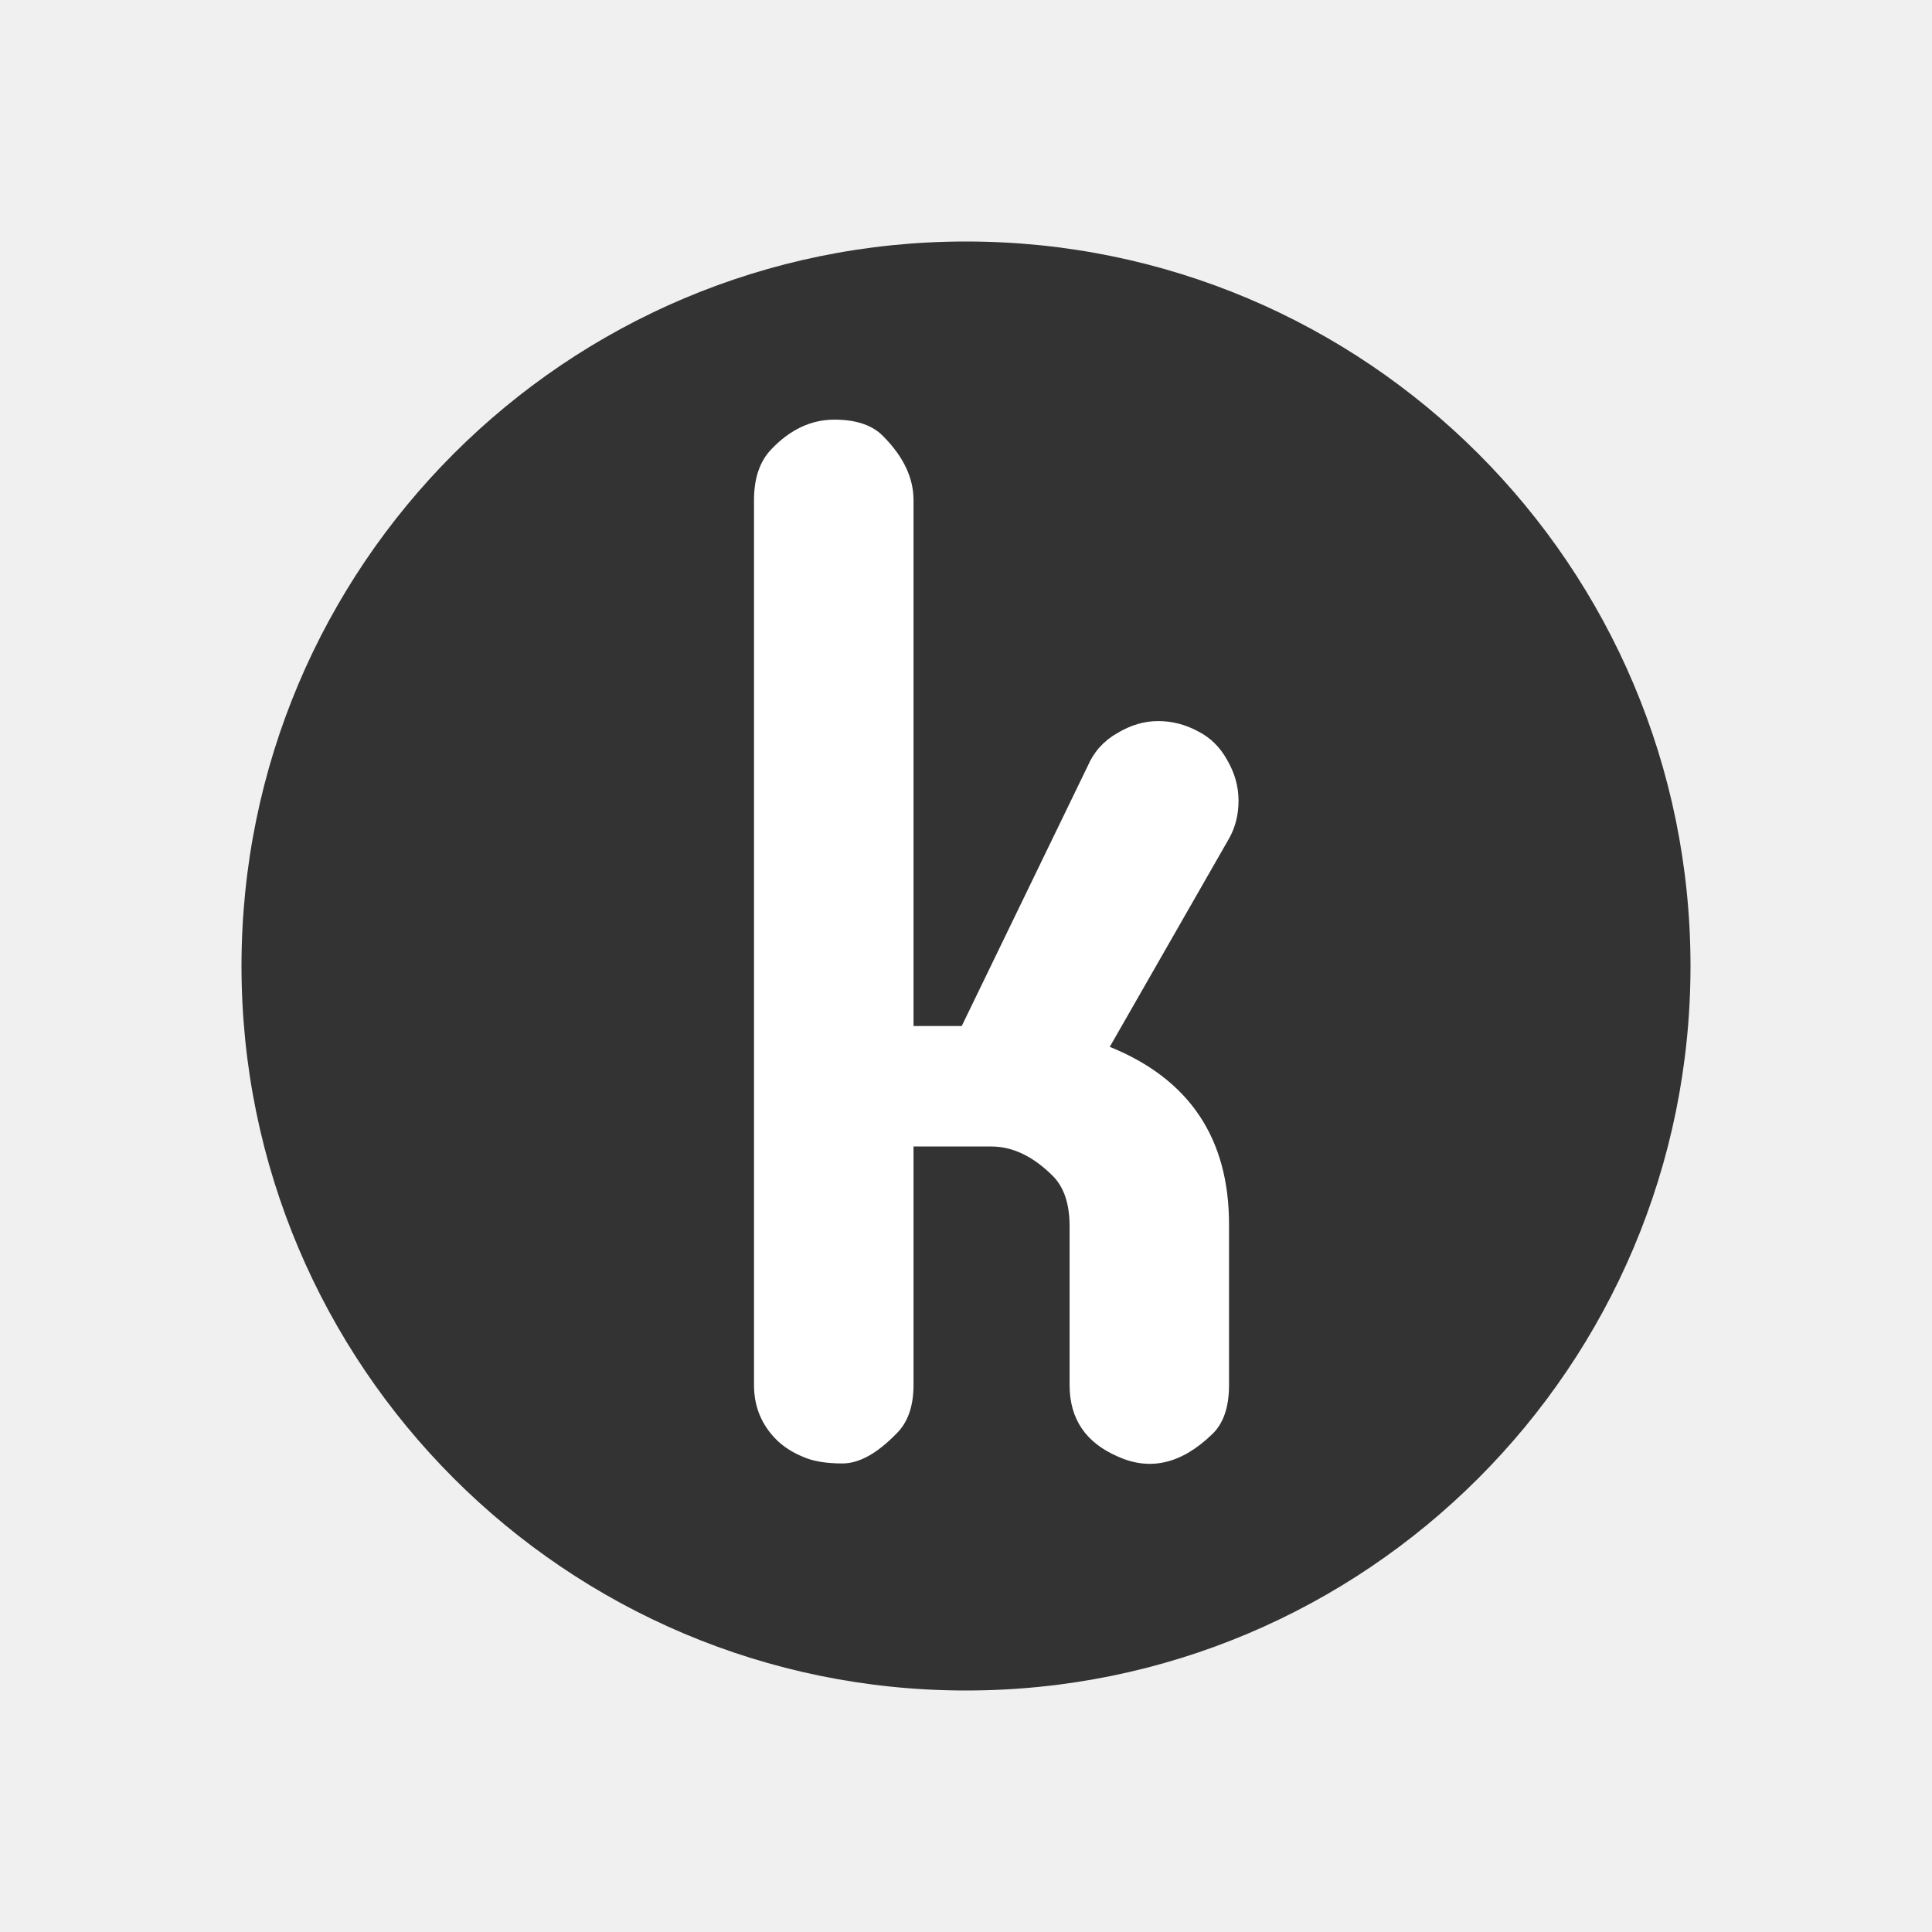
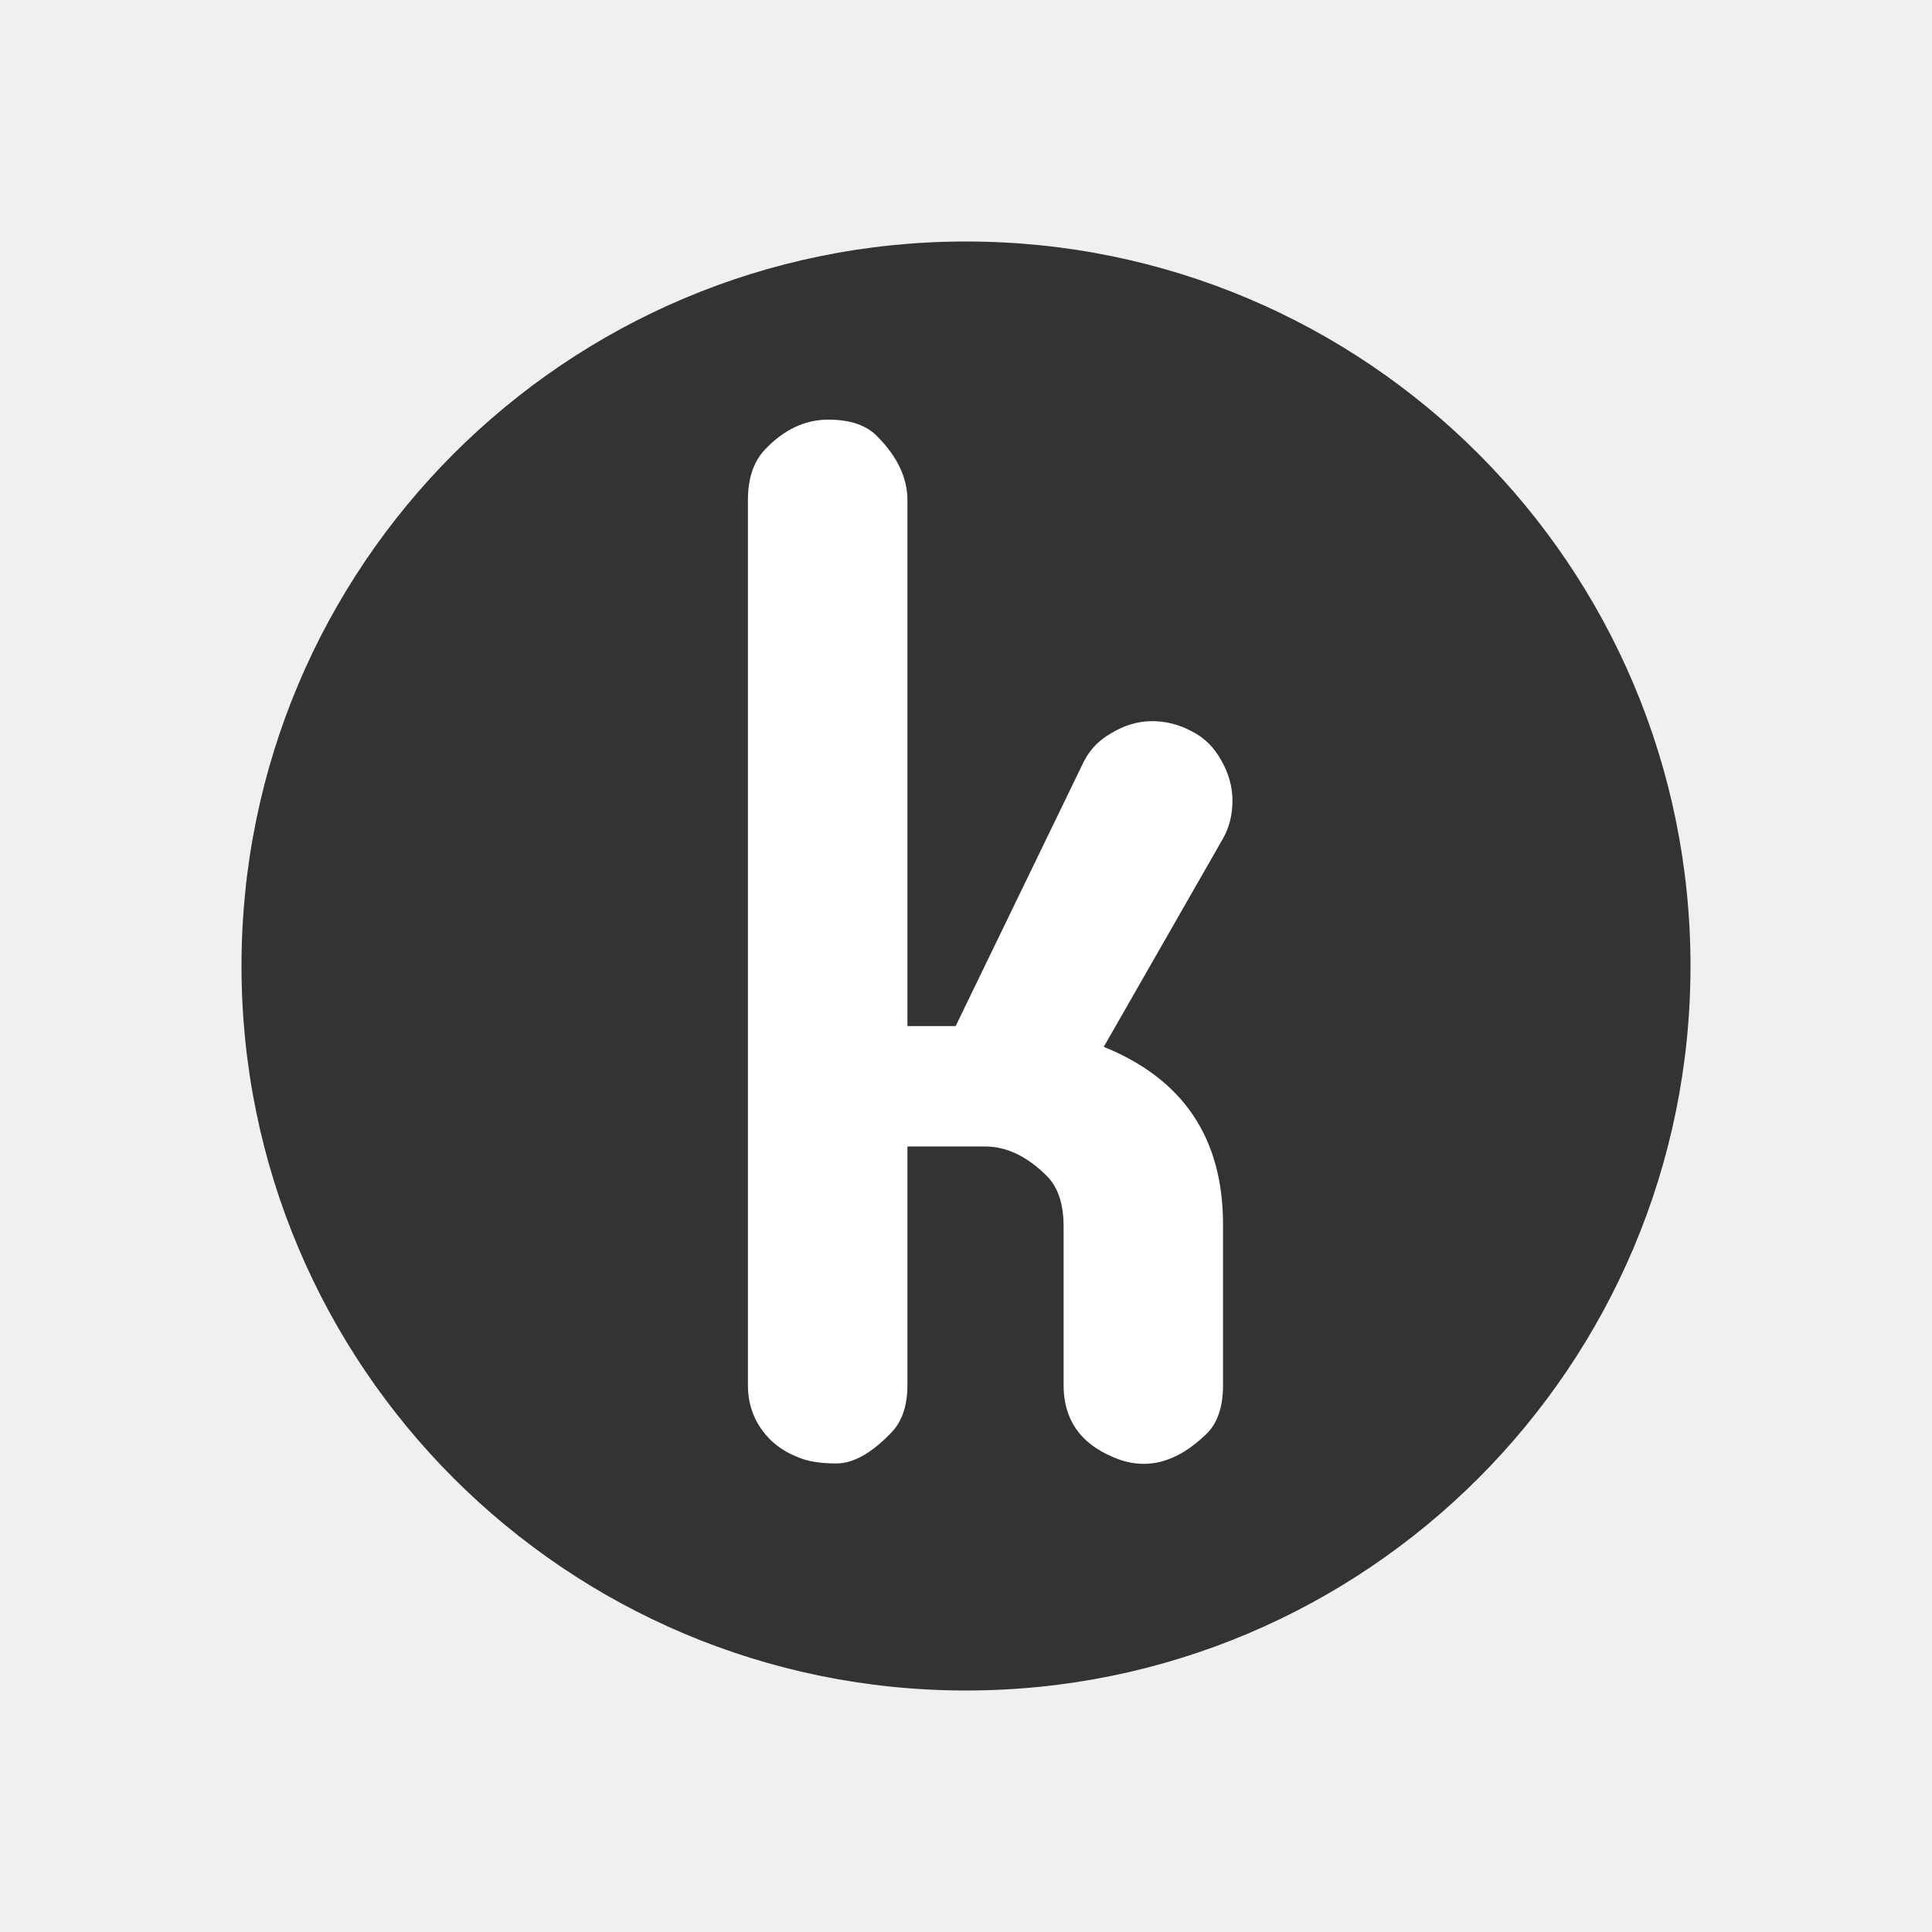
<svg xmlns="http://www.w3.org/2000/svg" width="96" height="96" viewBox="0 0 25.4 25.4" version="1.1" id="svg5">
  <defs id="defs2" />
  <g id="layer1">
    <circle style="opacity:1;fill:#333333;fill-opacity:1;stroke:none;stroke-width:0;stroke-linecap:round;stroke-miterlimit:0" id="path231" cx="12.7" cy="12.7" r="9.525" />
    <g aria-label="k" transform="rotate(-90)" id="text1316" style="font-weight:bold;font-size:18.04px;font-family:Supermercado;-inkscape-font-specification:'Supermercado Bold';writing-mode:tb-rl;text-orientation:sideways;fill:#ffffff;stroke-width:0;stroke-linecap:round;stroke-miterlimit:0">
-       <path d="m -13.763,14.59 q -0.634,1.568 -2.334,1.568 h -2.114 q -0.432,0 -0.643,-0.22 -0.581,-0.599 -0.299,-1.233 0.273,-0.643 0.943,-0.643 h 2.088 q 0.44,0 0.661,-0.22 0.388,-0.388 0.388,-0.81 v -1.022 h -3.136 q -0.423,0 -0.643,-0.229 -0.388,-0.379 -0.388,-0.705 0,-0.326 0.088,-0.52 0.079,-0.194 0.211,-0.335 0.299,-0.308 0.731,-0.308 h 11.636 q 0.432,0 0.669,0.229 0.388,0.37 0.388,0.828 0,0.44 -0.229,0.652 -0.396,0.388 -0.828,0.388 h -6.915 v 0.634 l 3.418,1.656 q 0.282,0.123 0.432,0.388 0.159,0.264 0.159,0.537 0,0.273 -0.132,0.52 -0.123,0.247 -0.379,0.388 -0.255,0.15 -0.537,0.15 -0.273,0 -0.493,-0.123 z" id="path1532" />
+       <path d="m -13.763,14.511 q -0.634,1.568 -2.334,1.568 h -2.114 q -0.432,0 -0.643,-0.22 -0.581,-0.599 -0.299,-1.233 0.273,-0.643 0.943,-0.643 h 2.088 q 0.44,0 0.661,-0.22 0.388,-0.388 0.388,-0.81 V 11.93 h -3.136 q -0.423,0 -0.643,-0.229 -0.388,-0.379 -0.388,-0.705 0,-0.326 0.088,-0.52 0.079,-0.194 0.211,-0.335 0.299,-0.308 0.731,-0.308 h 11.636 q 0.432,0 0.669,0.229 0.388,0.37 0.388,0.828 0,0.44 -0.229,0.652 -0.396,0.388 -0.828,0.388 H -13.49 v 0.634 l 3.418,1.656 q 0.282,0.123 0.432,0.388 0.159,0.264 0.159,0.537 0,0.273 -0.132,0.52 -0.123,0.247 -0.379,0.388 -0.255,0.15 -0.537,0.15 -0.273,0 -0.493,-0.123 z" id="path1532" />
    </g>
  </g>
</svg>
